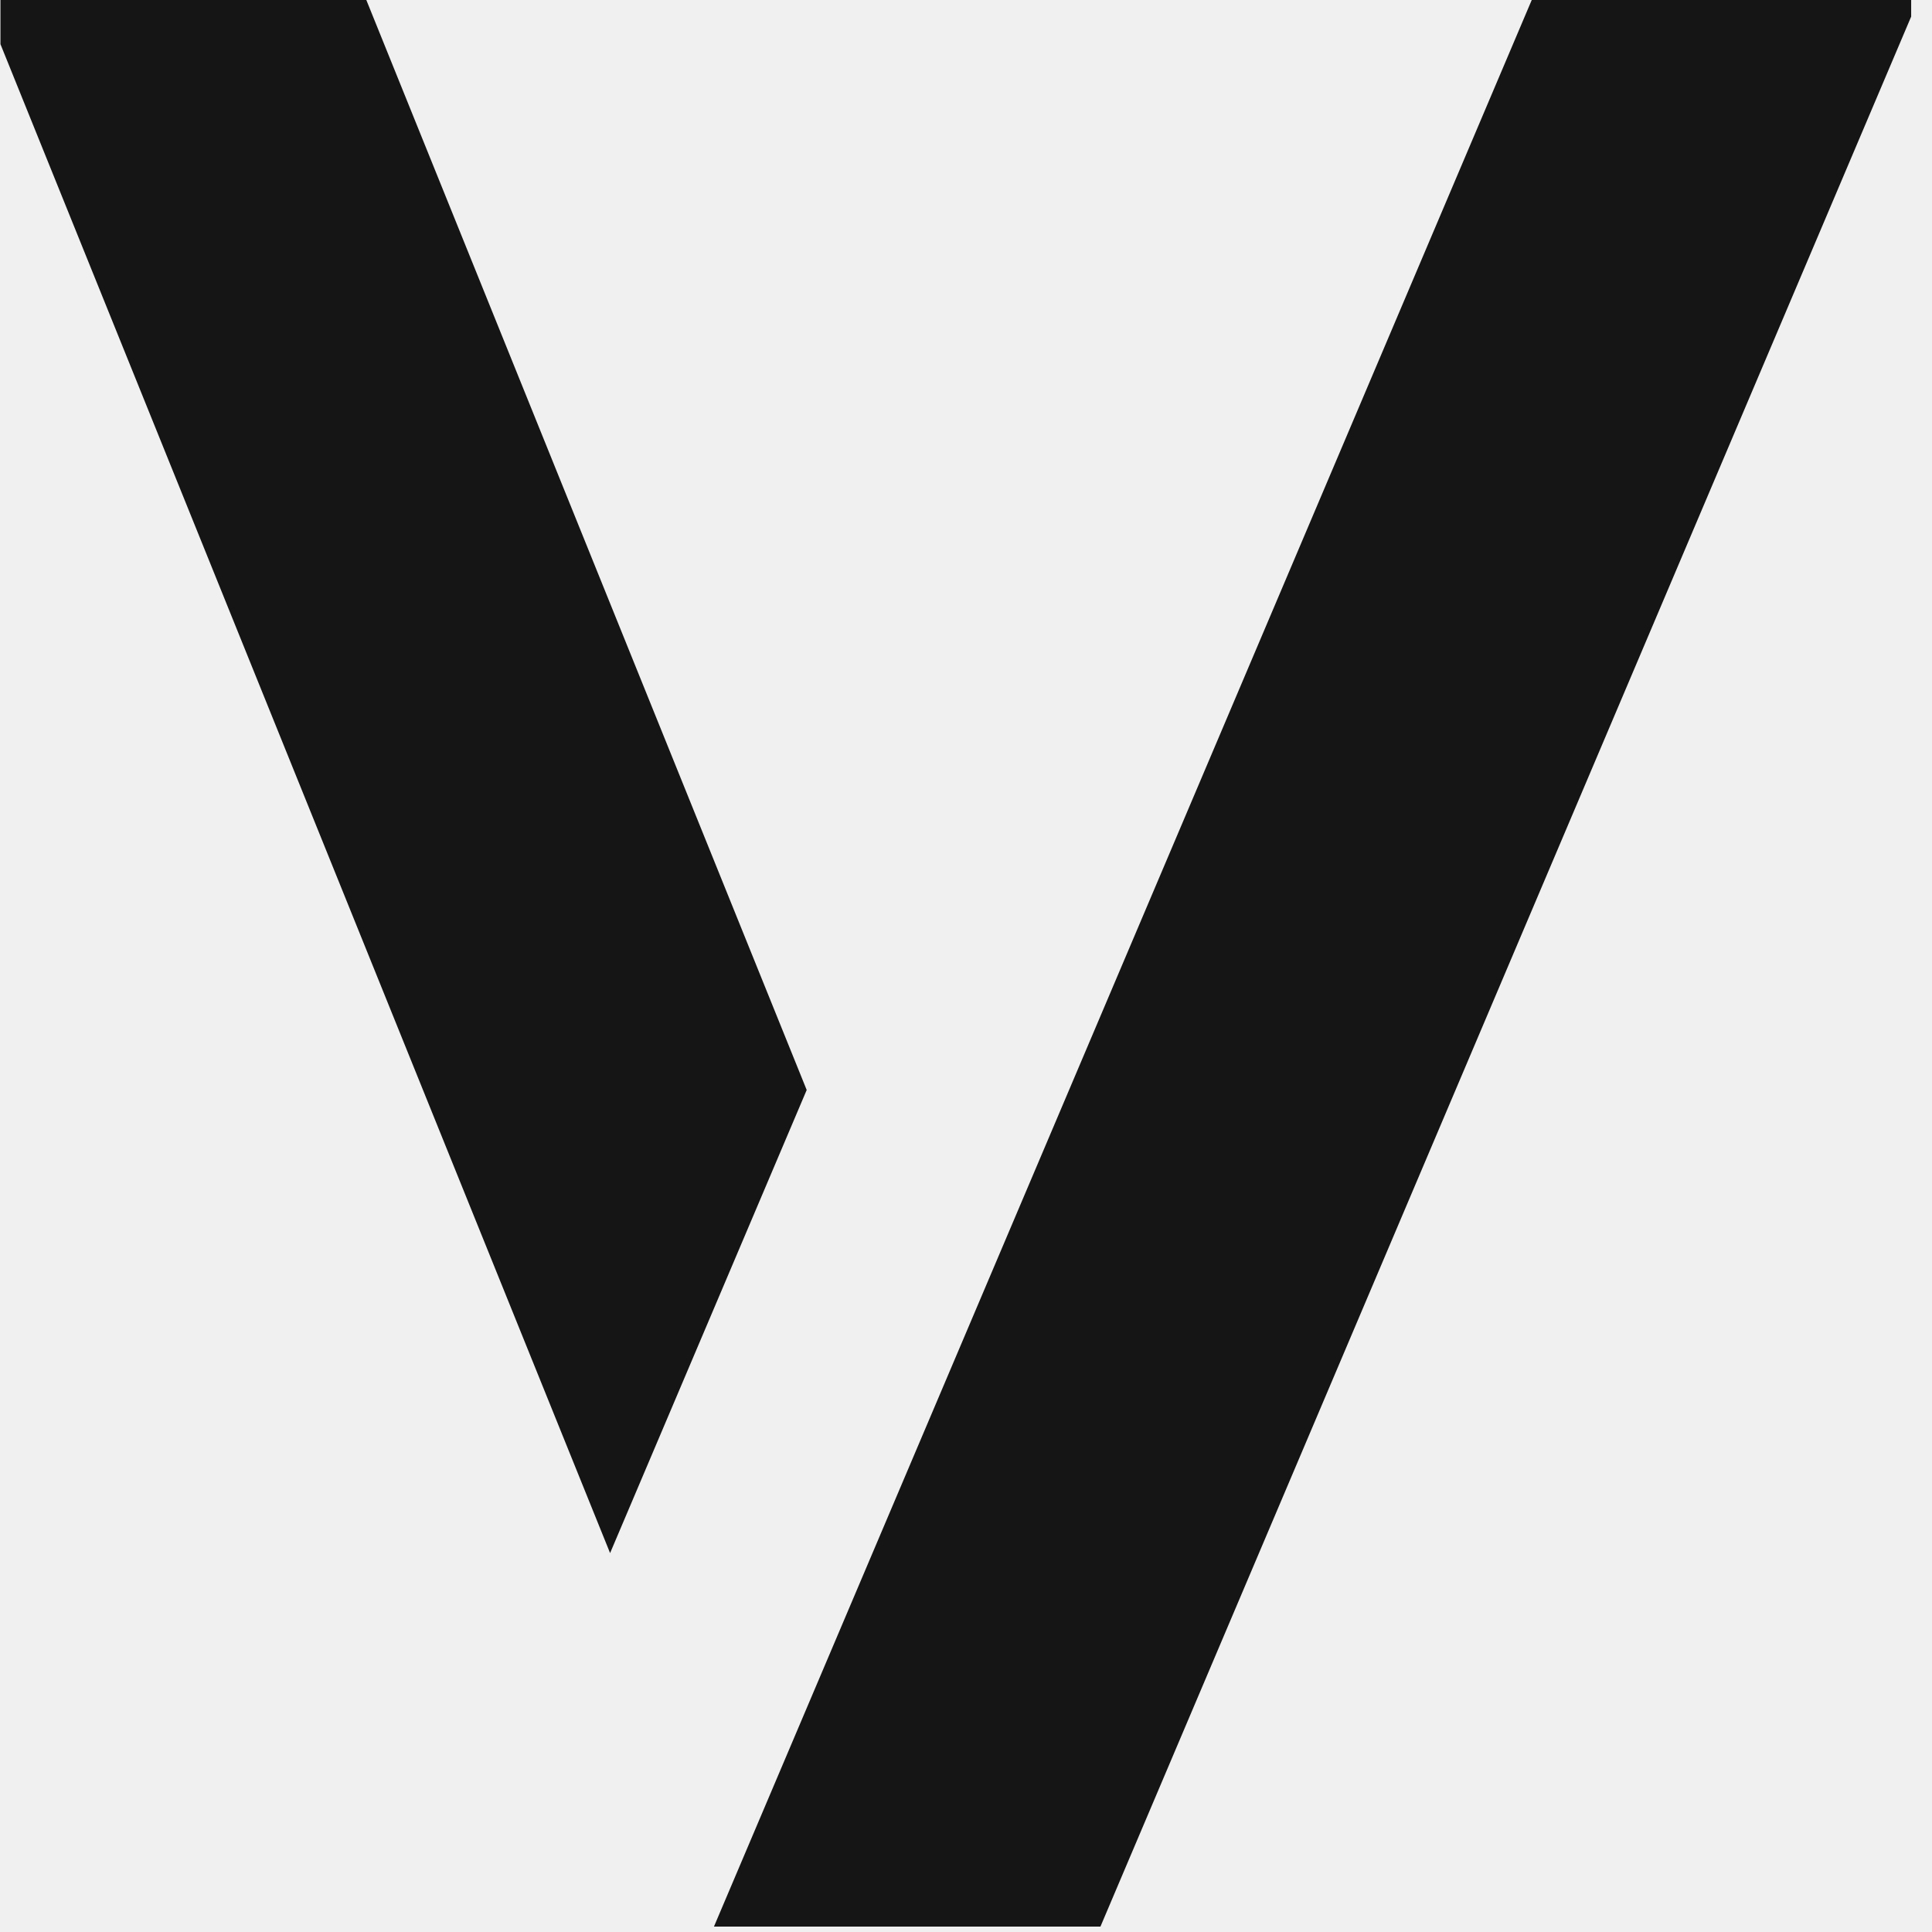
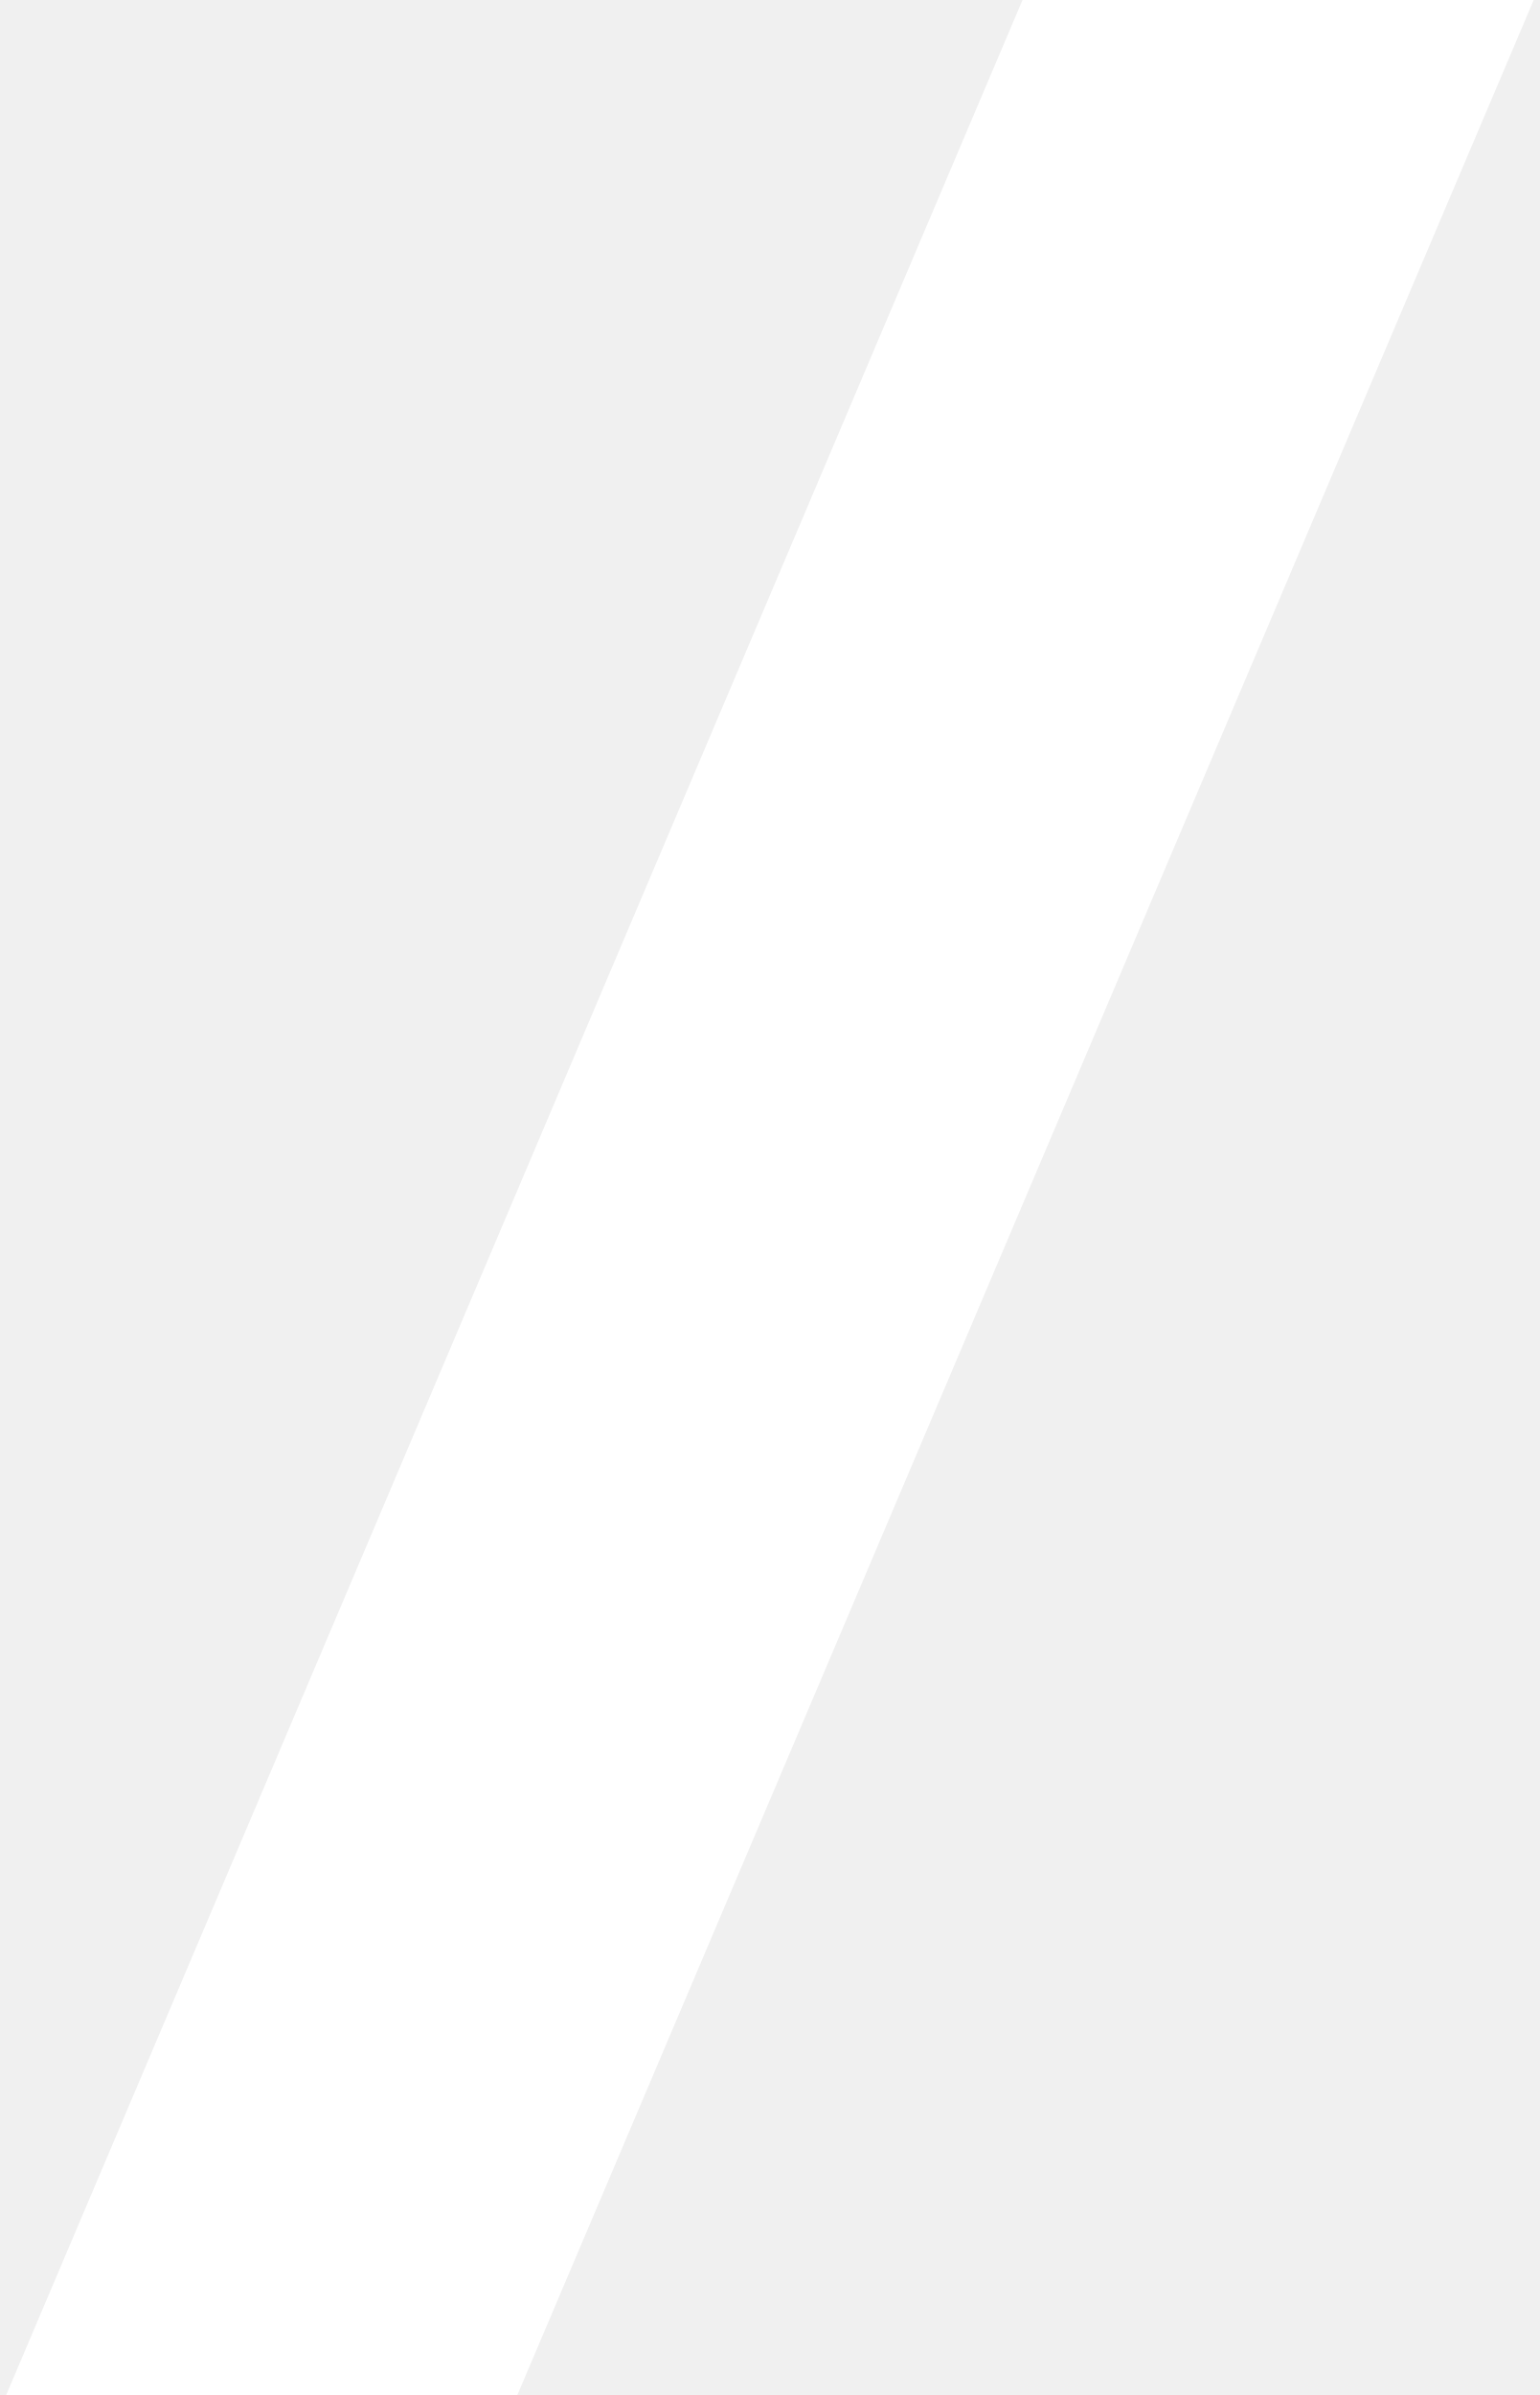
- <svg xmlns="http://www.w3.org/2000/svg" width="46px" height="46px" viewBox="0 0 46 46" version="1.1">
+ <svg xmlns="http://www.w3.org/2000/svg" width="81px" height="126px" viewBox="0 0 81 126" version="1.1">
  <defs />
  <g id="Page-1" stroke="none" stroke-width="1" fill="none" fill-rule="evenodd">
-     <g id="vv-copy-3" fill="#151515">
-       <path d="M14.526,36.978 L0.011,1.052 L0.011,0 L8.722,0 L19.207,25.952 L14.526,36.978 L14.526,36.978 L14.526,36.978 Z M36.47,3.33066907e-15 L45.504,3.33066907e-15 L45.504,0.395 L26.201,45.871 L16.999,45.871 L36.47,0 L36.47,3.33066907e-15 L36.47,3.33066907e-15 Z" id="Combined-Shape" />
+     <g id="vv-copy-3" transform="translate(-51, 0)" fill="#FFFFFF">
+       <path d="M104.81,0 L131.711,0 L78.227,126 L51.326,126 L104.81,-1.19904087e-14 Z" id="Combined-Shape" />
    </g>
  </g>
</svg>
